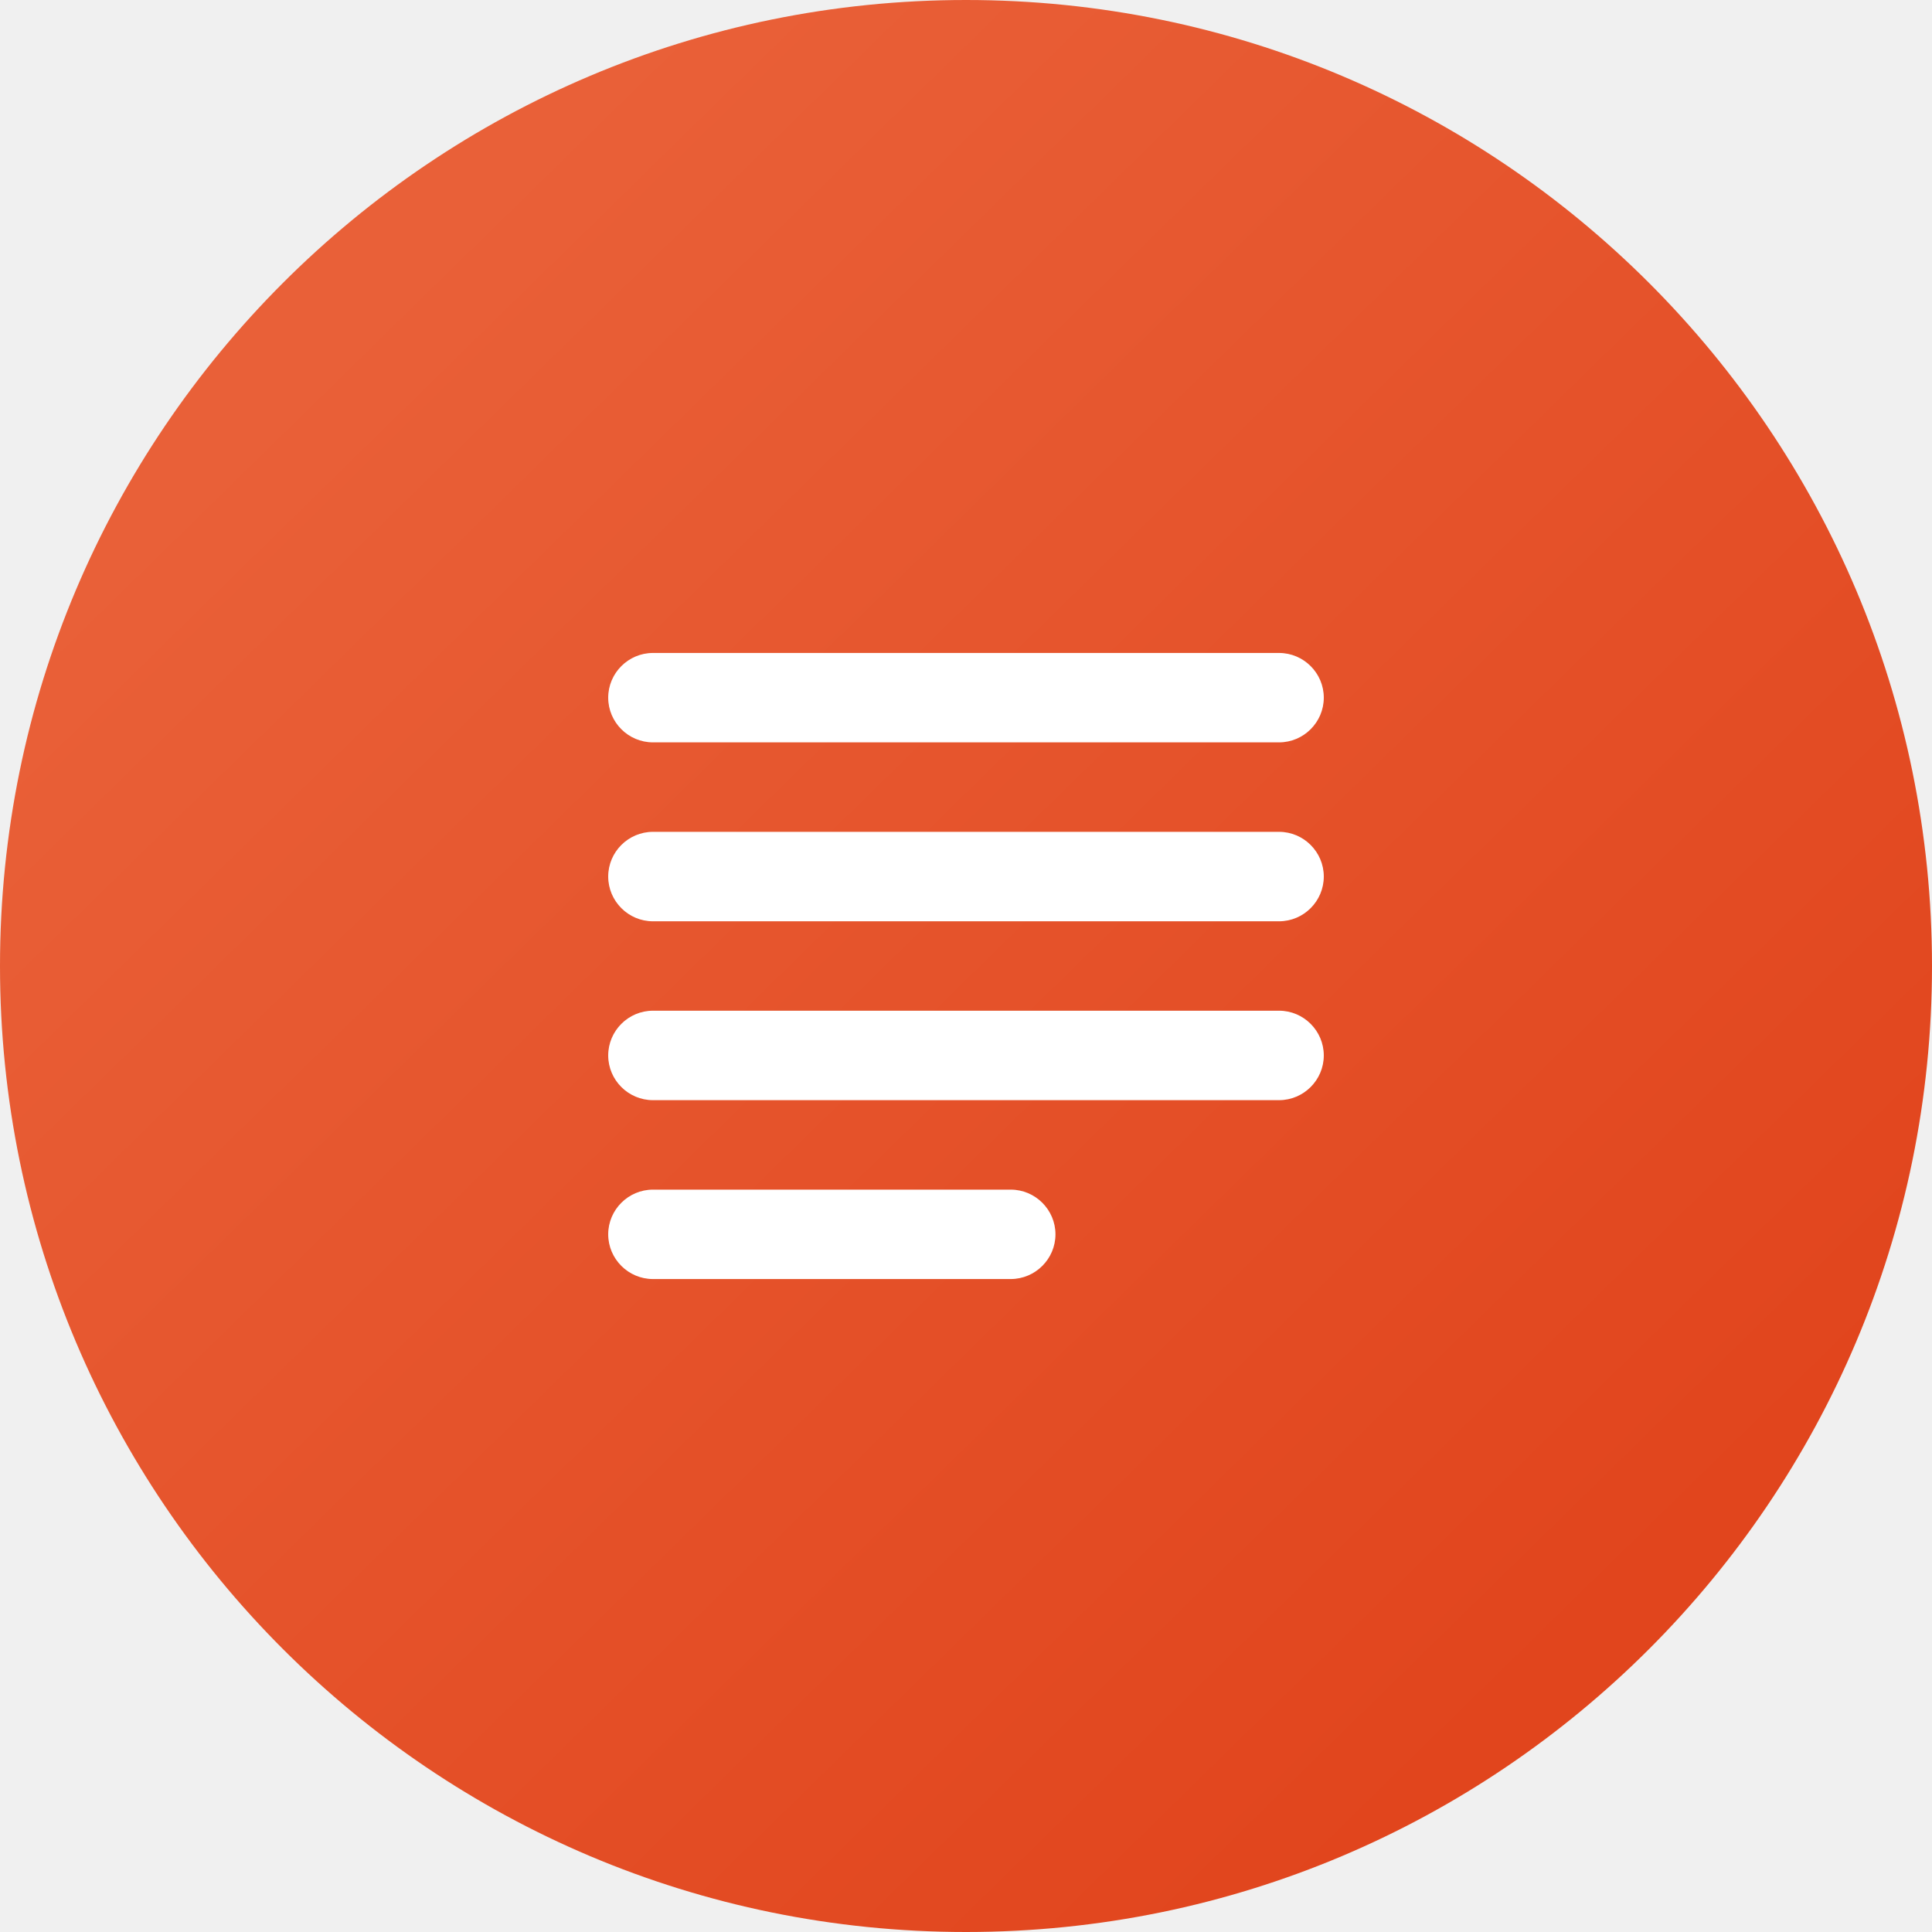
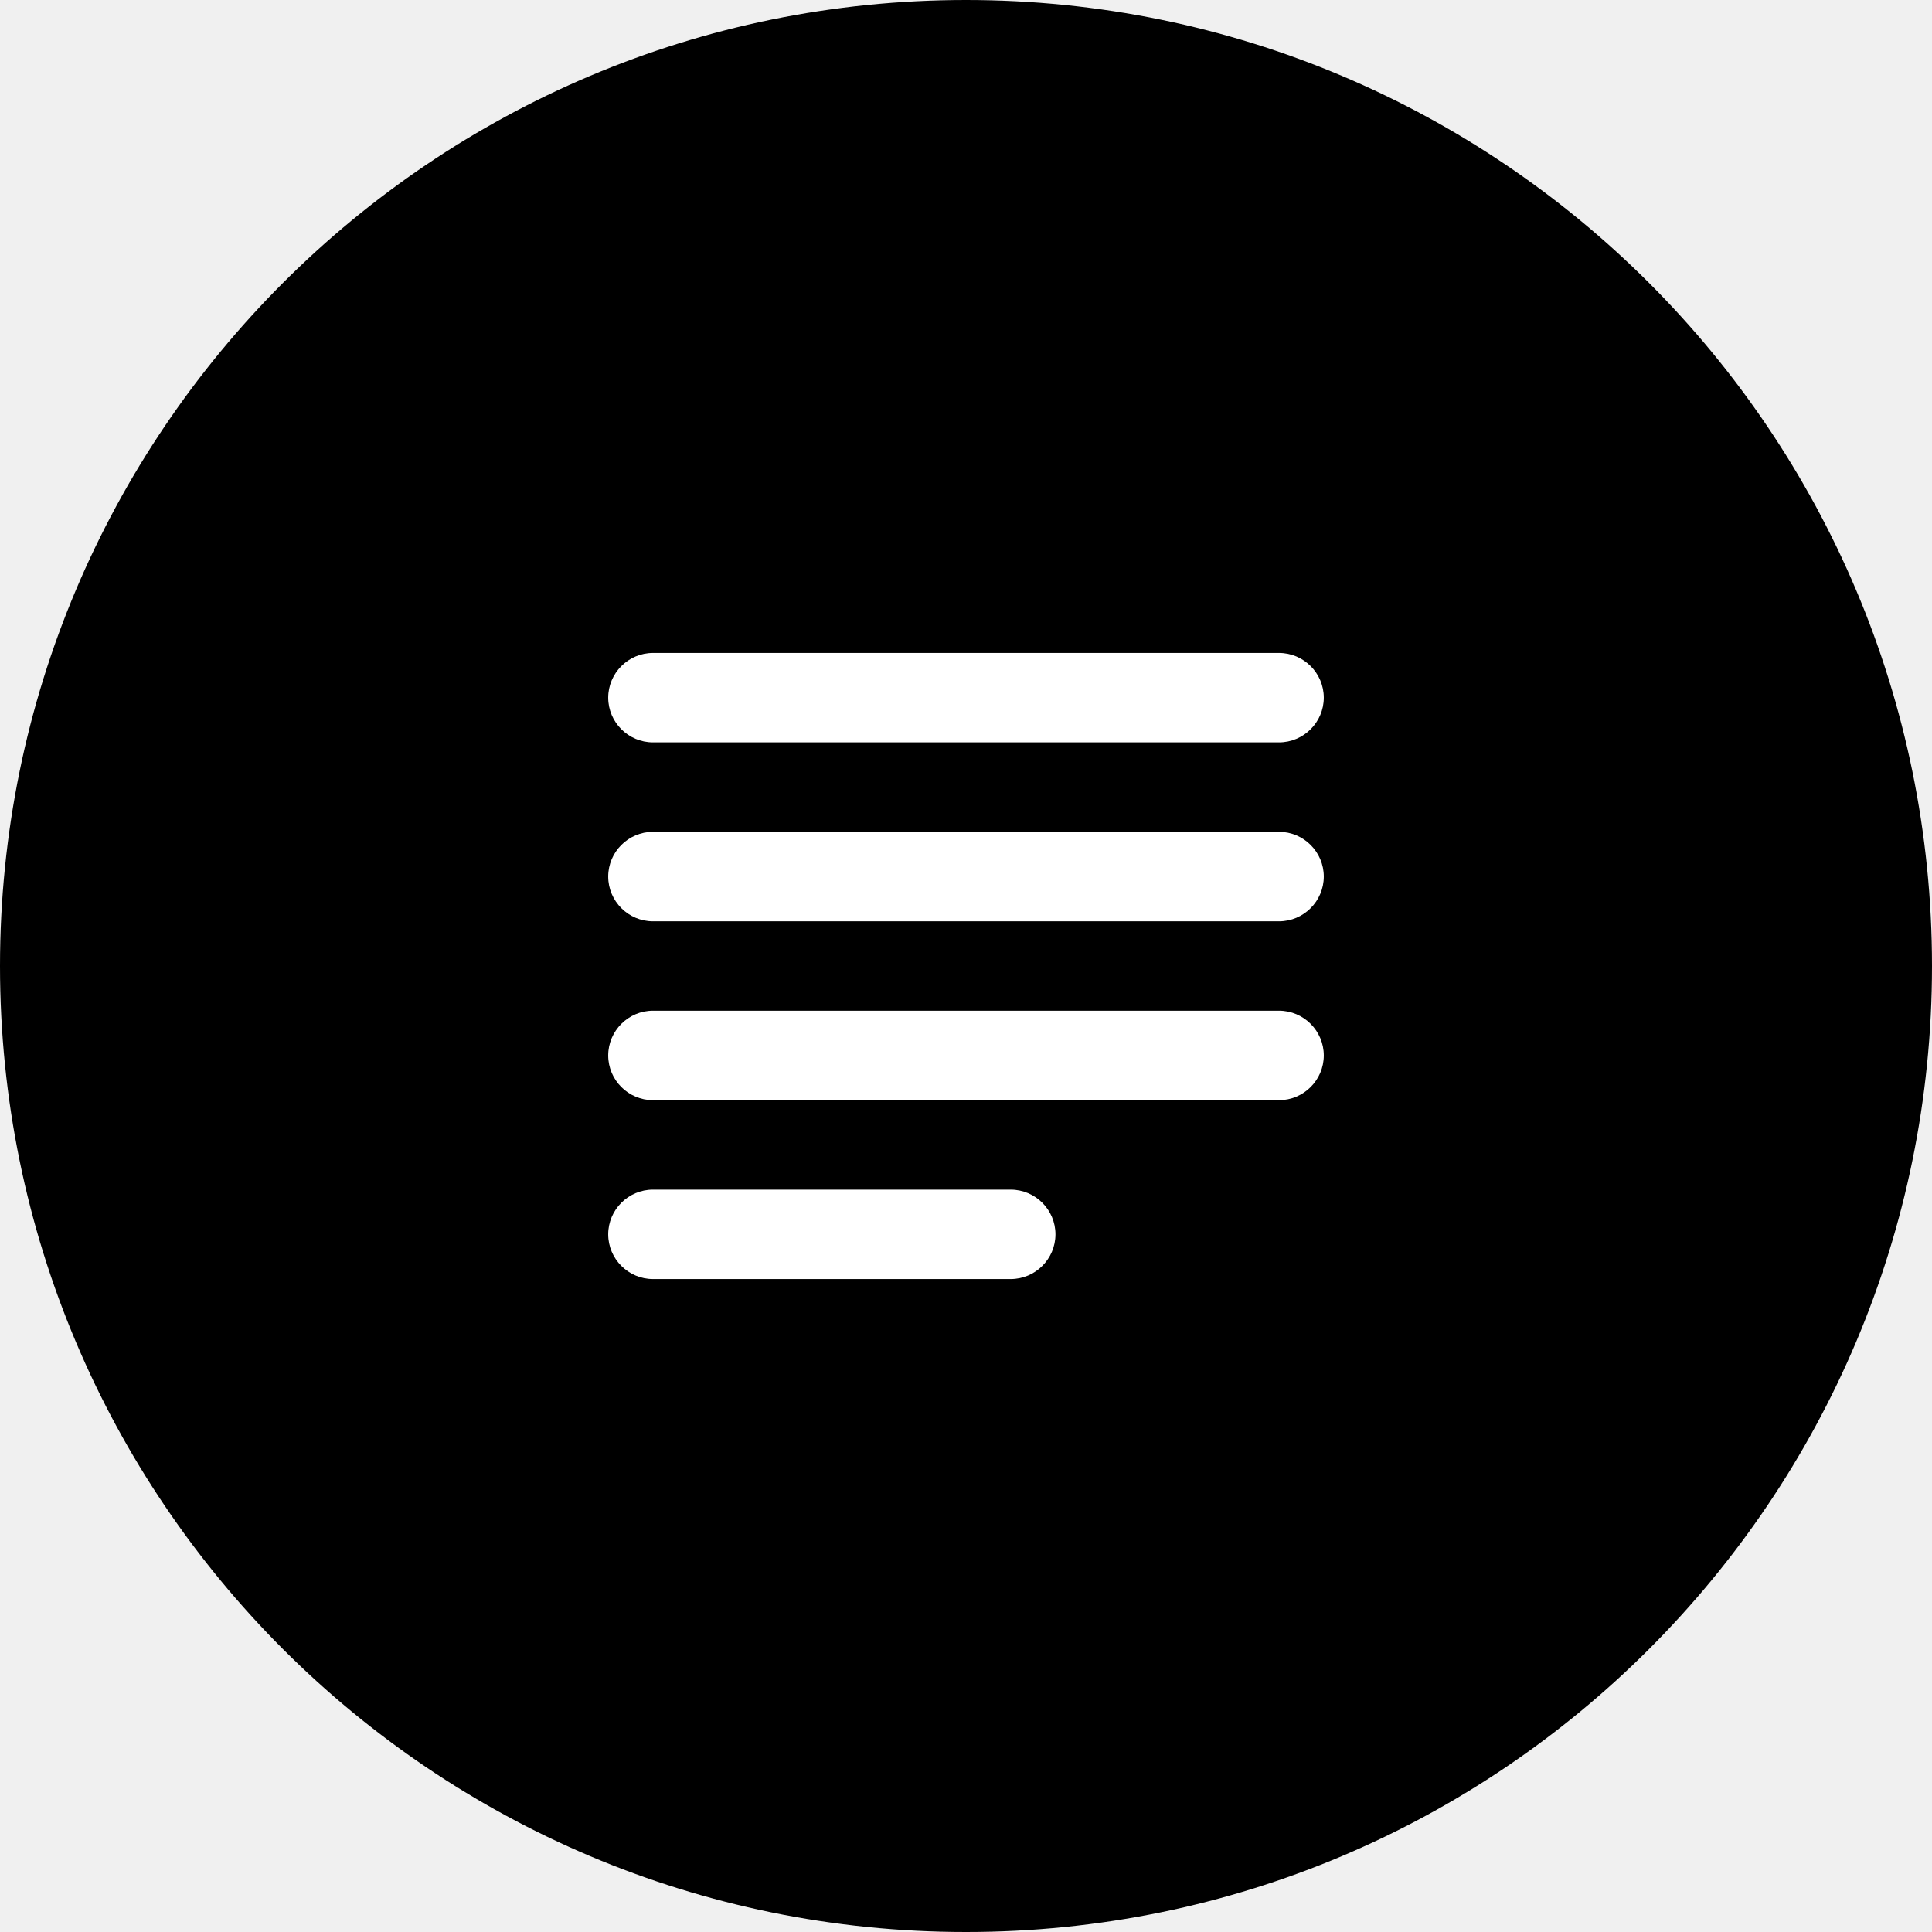
<svg xmlns="http://www.w3.org/2000/svg" width="36" height="36" viewBox="0 0 36 36" fill="none">
  <rect width="36" height="36" rx="18" fill="url(#paint0_linear_971_127)" />
  <path d="M18.833 22.167H12.167C11.708 22.167 11.333 22.542 11.333 23C11.333 23.458 11.708 23.833 12.167 23.833H18.833C19.292 23.833 19.667 23.458 19.667 23C19.667 22.542 19.292 22.167 18.833 22.167ZM23.833 15.5H12.167C11.708 15.5 11.333 15.875 11.333 16.333C11.333 16.792 11.708 17.167 12.167 17.167H23.833C24.292 17.167 24.667 16.792 24.667 16.333C24.667 15.875 24.292 15.5 23.833 15.5ZM12.167 20.5H23.833C24.292 20.5 24.667 20.125 24.667 19.667C24.667 19.208 24.292 18.833 23.833 18.833H12.167C11.708 18.833 11.333 19.208 11.333 19.667C11.333 20.125 11.708 20.5 12.167 20.5ZM11.333 13C11.333 13.458 11.708 13.833 12.167 13.833H23.833C24.292 13.833 24.667 13.458 24.667 13C24.667 12.542 24.292 12.167 23.833 12.167H12.167C11.708 12.167 11.333 12.542 11.333 13Z" fill="white" />
  <defs>
    <linearGradient id="paint0_linear_971_127" x1="6" y1="6.5" x2="29.5" y2="30.5" gradientUnits="userSpaceOnUse">
-       <stop stop-color="#E96038" />
-       <stop offset="1" stop-color="#E1451D" />
+       <stop stop-color="currentColor" />
+       <stop offset="1" stop-color="currentColor" />
    </linearGradient>
  </defs>
</svg>
